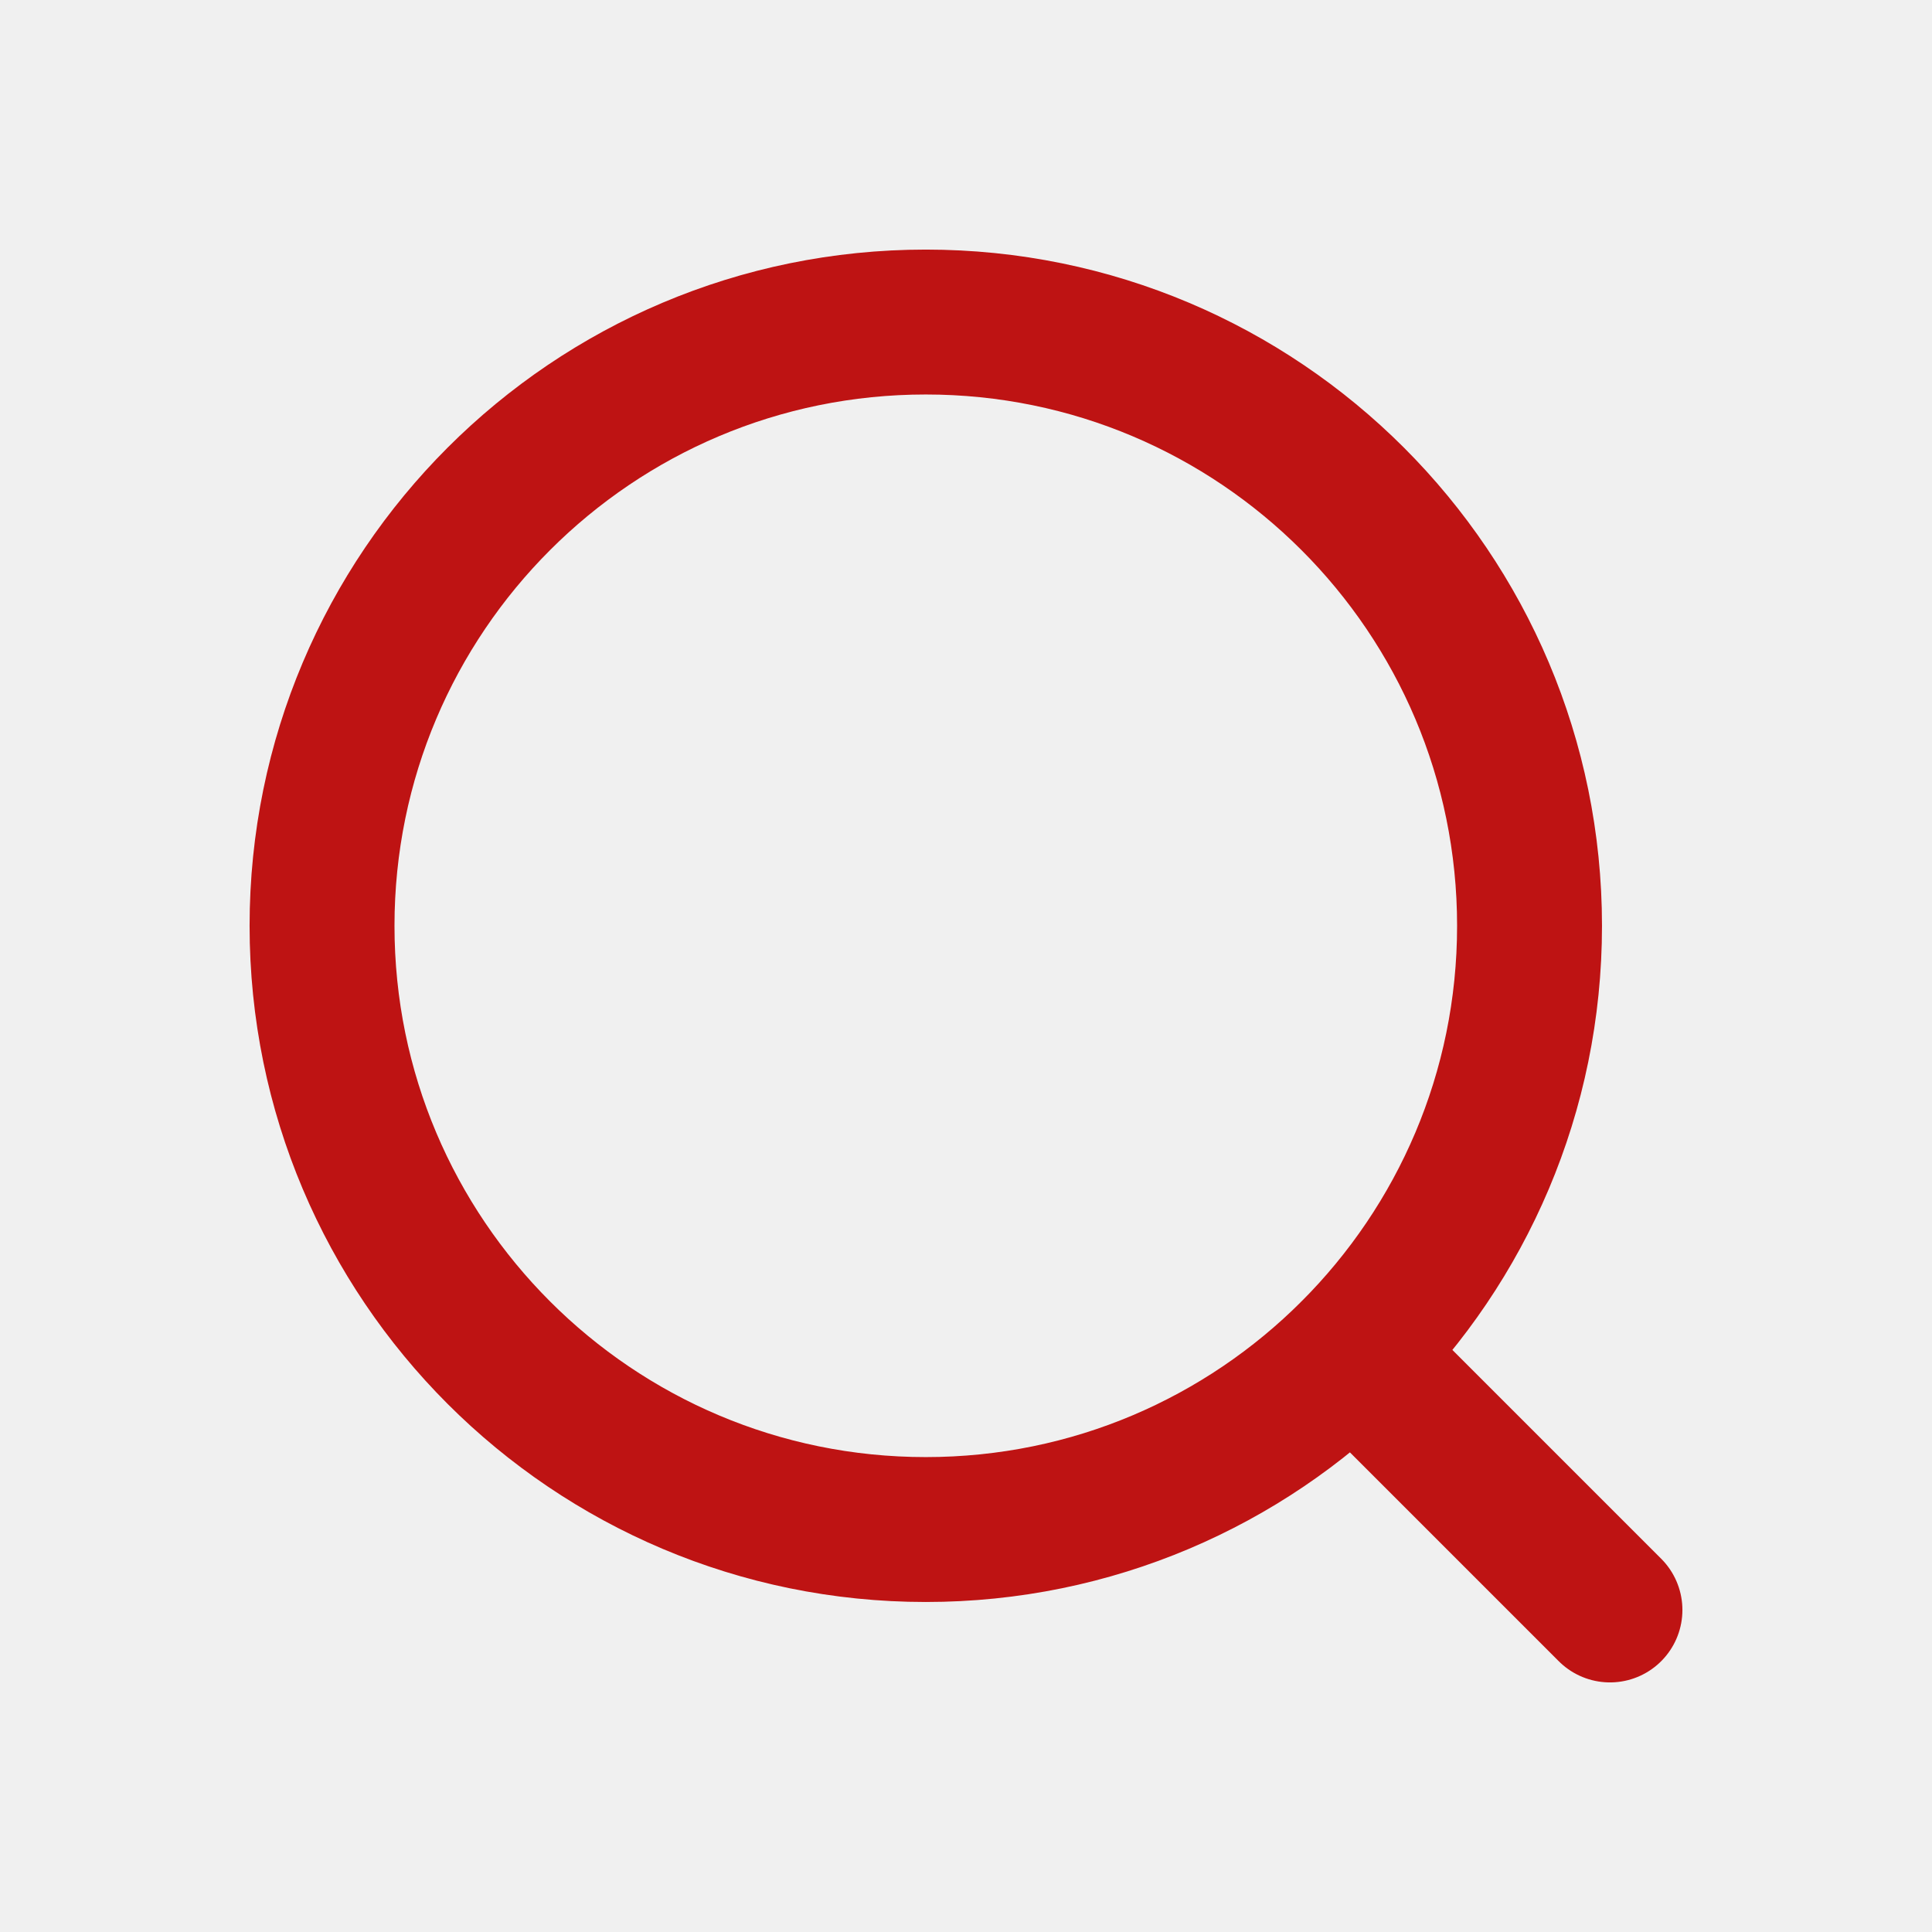
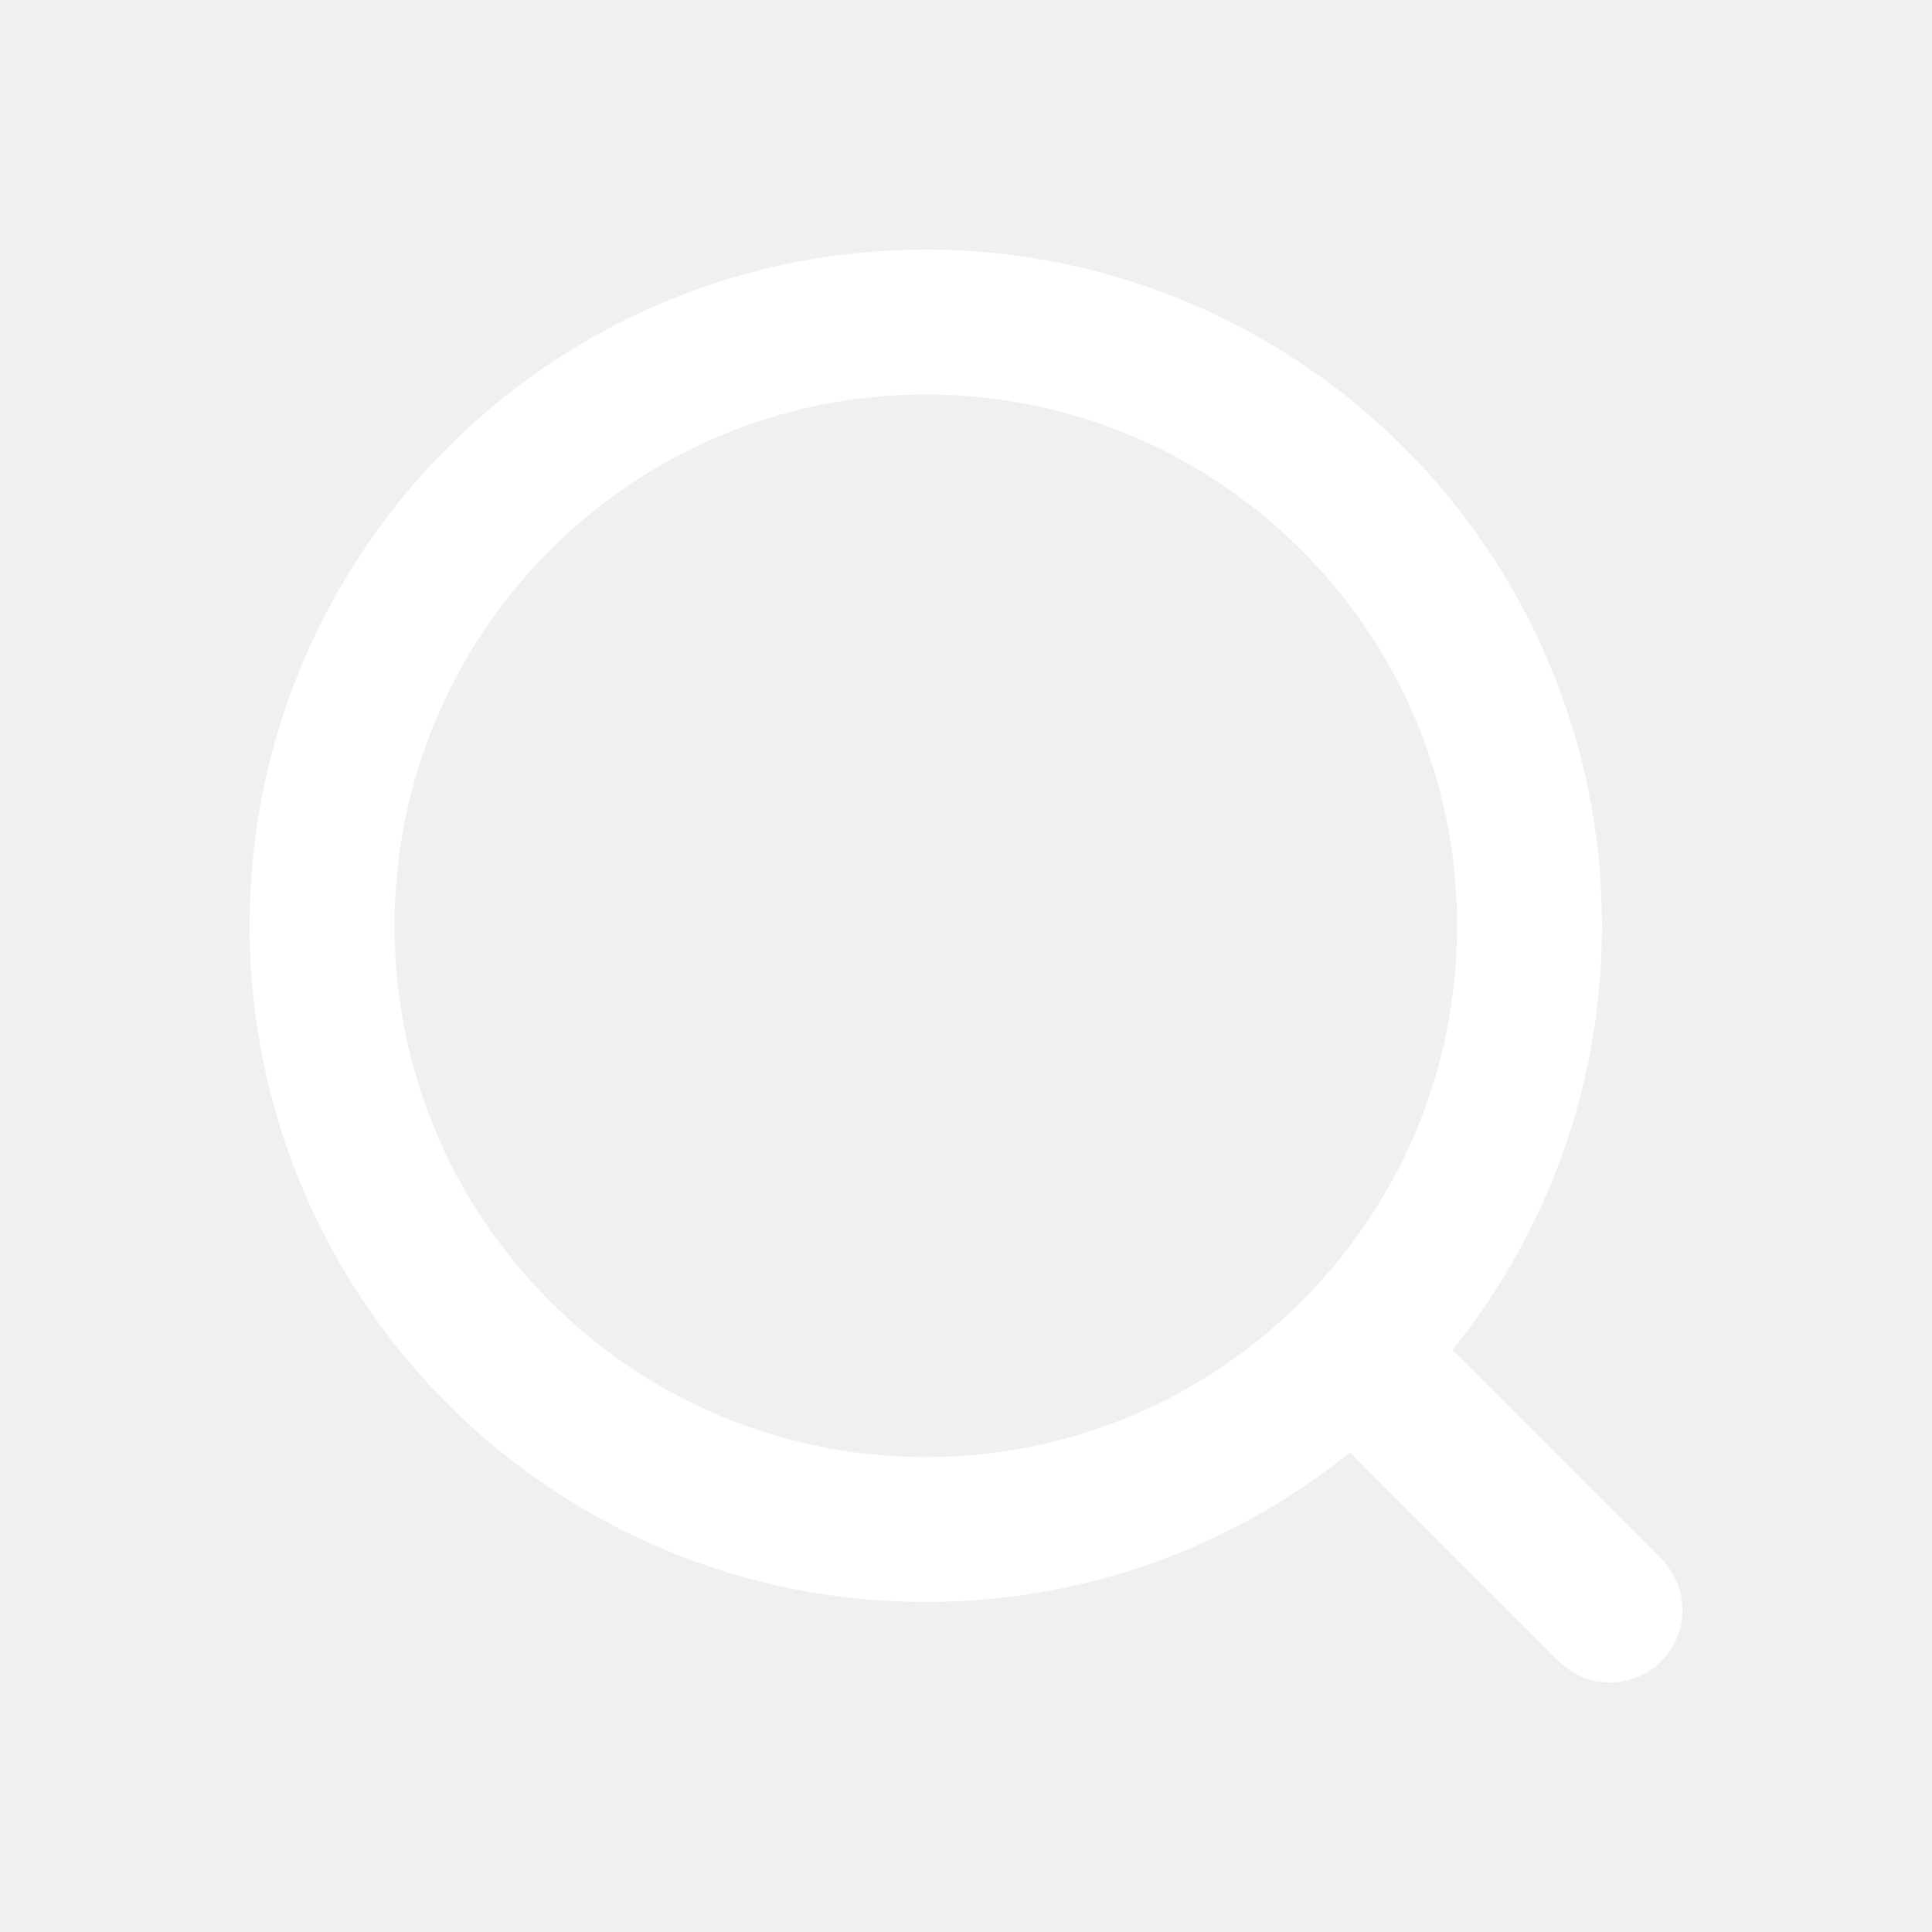
<svg xmlns="http://www.w3.org/2000/svg" preserveAspectRatio="none" overflow="visible" style="display: block;" width="16" height="16" viewBox="0 0 16 16" fill="none">
  <g id="search">
-     <path id="Vector" d="M13.333 13.333L11.202 11.202M12.667 7.667C12.667 4.905 10.428 2.667 7.667 2.667C4.905 2.667 2.667 4.905 2.667 7.667C2.667 10.428 4.905 12.667 7.667 12.667C10.428 12.667 12.667 10.428 12.667 7.667Z" stroke="#BE1313" stroke-width="1.2" stroke-linecap="round" stroke-linejoin="round" />
+     <path id="Vector" d="M13.333 13.333L11.202 11.202M12.667 7.667C12.667 4.905 10.428 2.667 7.667 2.667C4.905 2.667 2.667 4.905 2.667 7.667C2.667 10.428 4.905 12.667 7.667 12.667C10.428 12.667 12.667 10.428 12.667 7.667Z" stroke="#FFFFFF" stroke-width="1.2" stroke-linecap="round" stroke-linejoin="round" />
  </g>
</svg>
